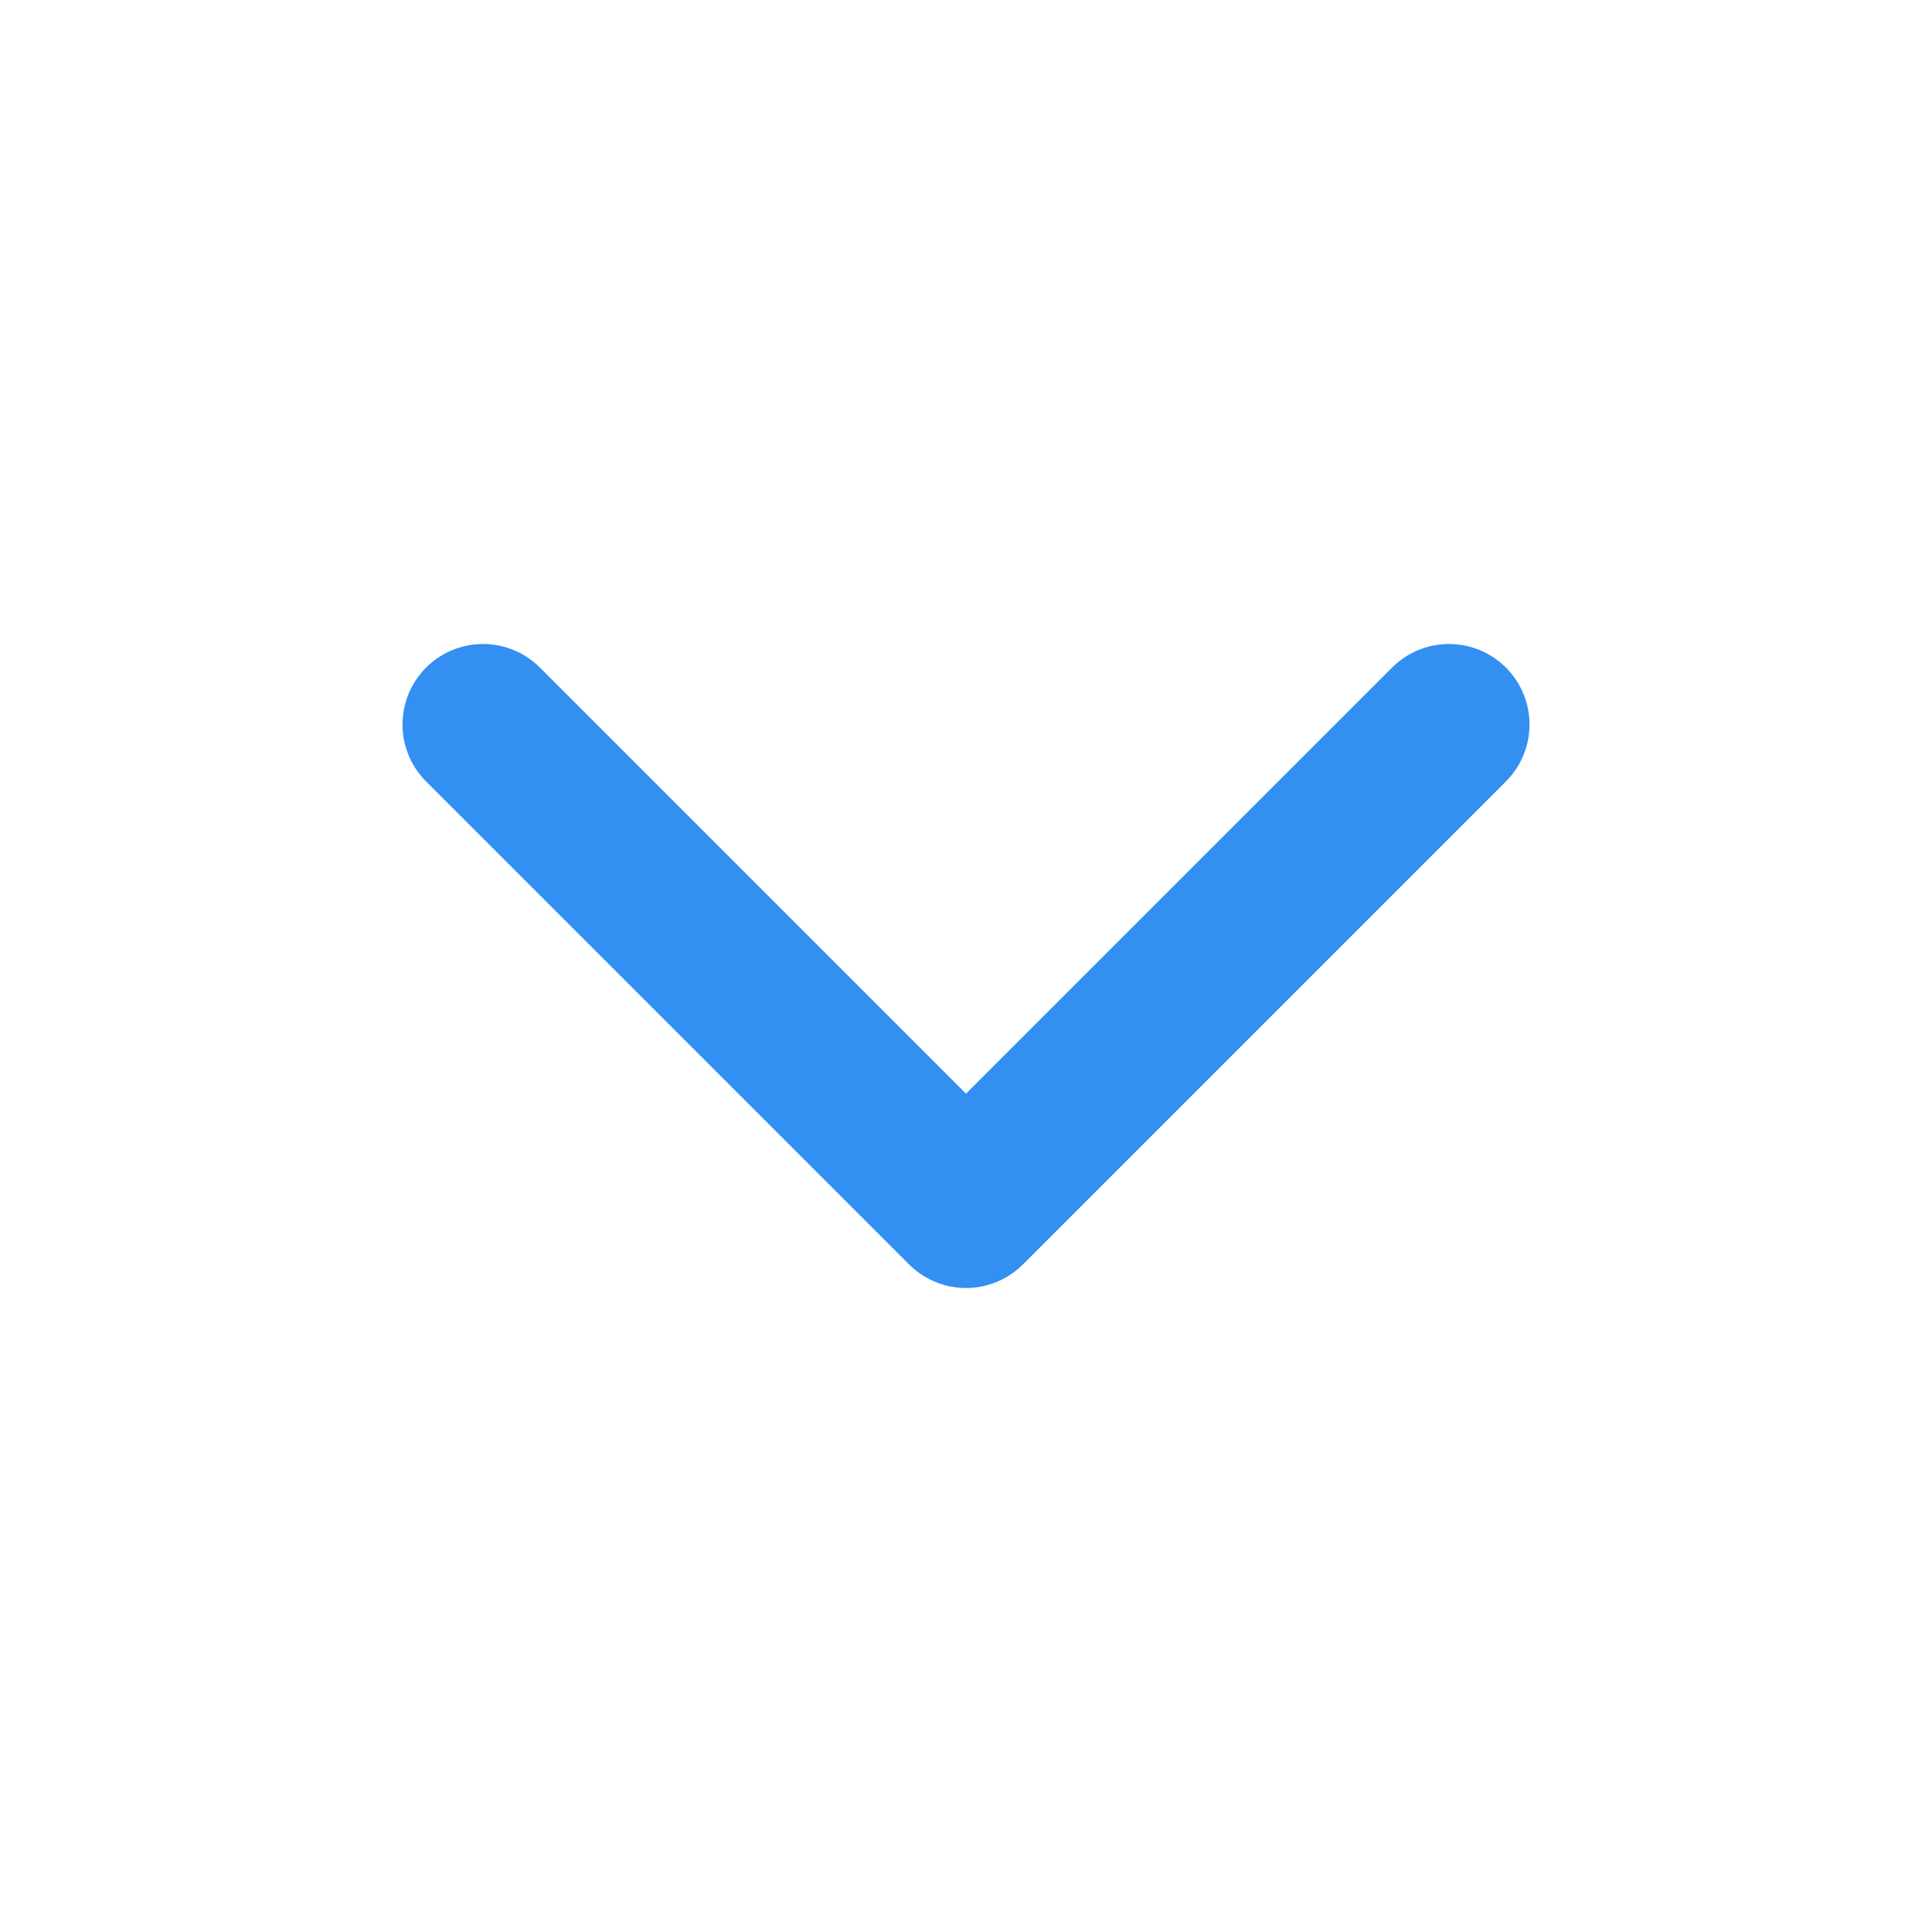
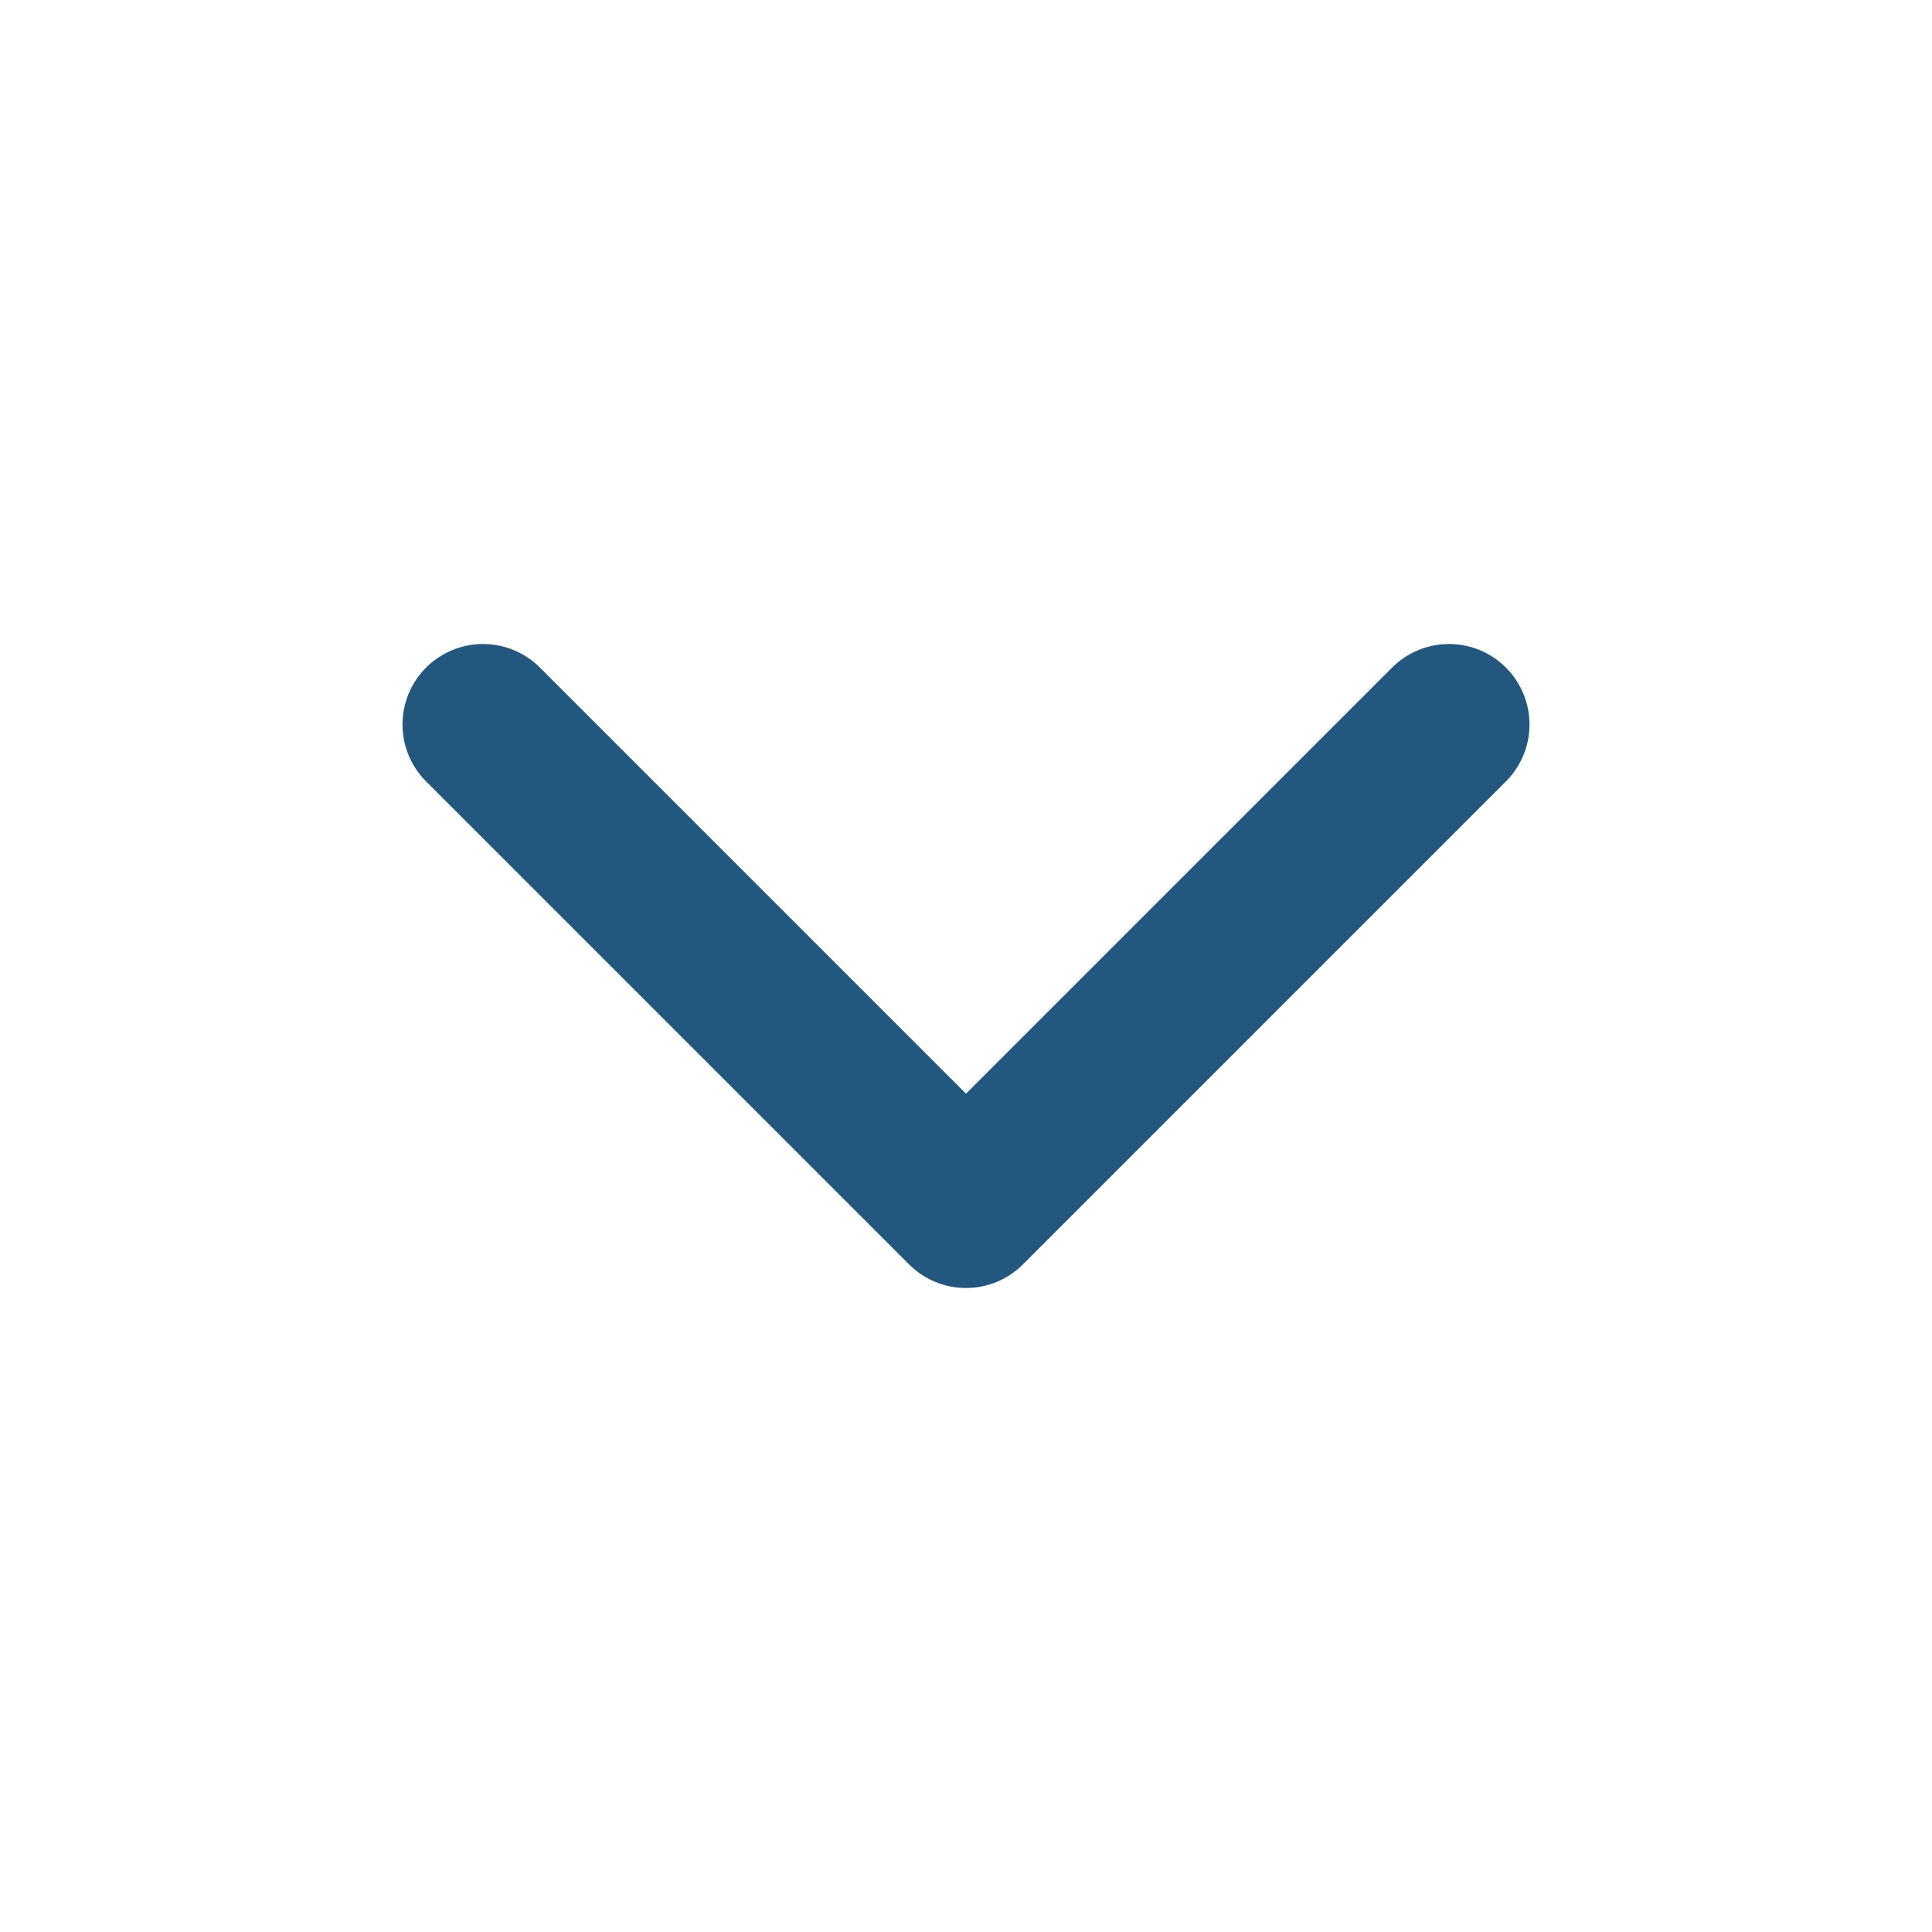
- <svg xmlns="http://www.w3.org/2000/svg" width="512" height="512" viewBox="0 0 24 24" fill="none" stroke="#338FF2" stroke-width="2" stroke-linecap="round" stroke-linejoin="round">
+ <svg xmlns="http://www.w3.org/2000/svg" width="512" height="512" viewBox="0 0 24 24" fill="none" stroke="#24577e" stroke-width="2" stroke-linecap="round" stroke-linejoin="round">
  <polyline points="6 9 12 15 18 9" />
</svg>
